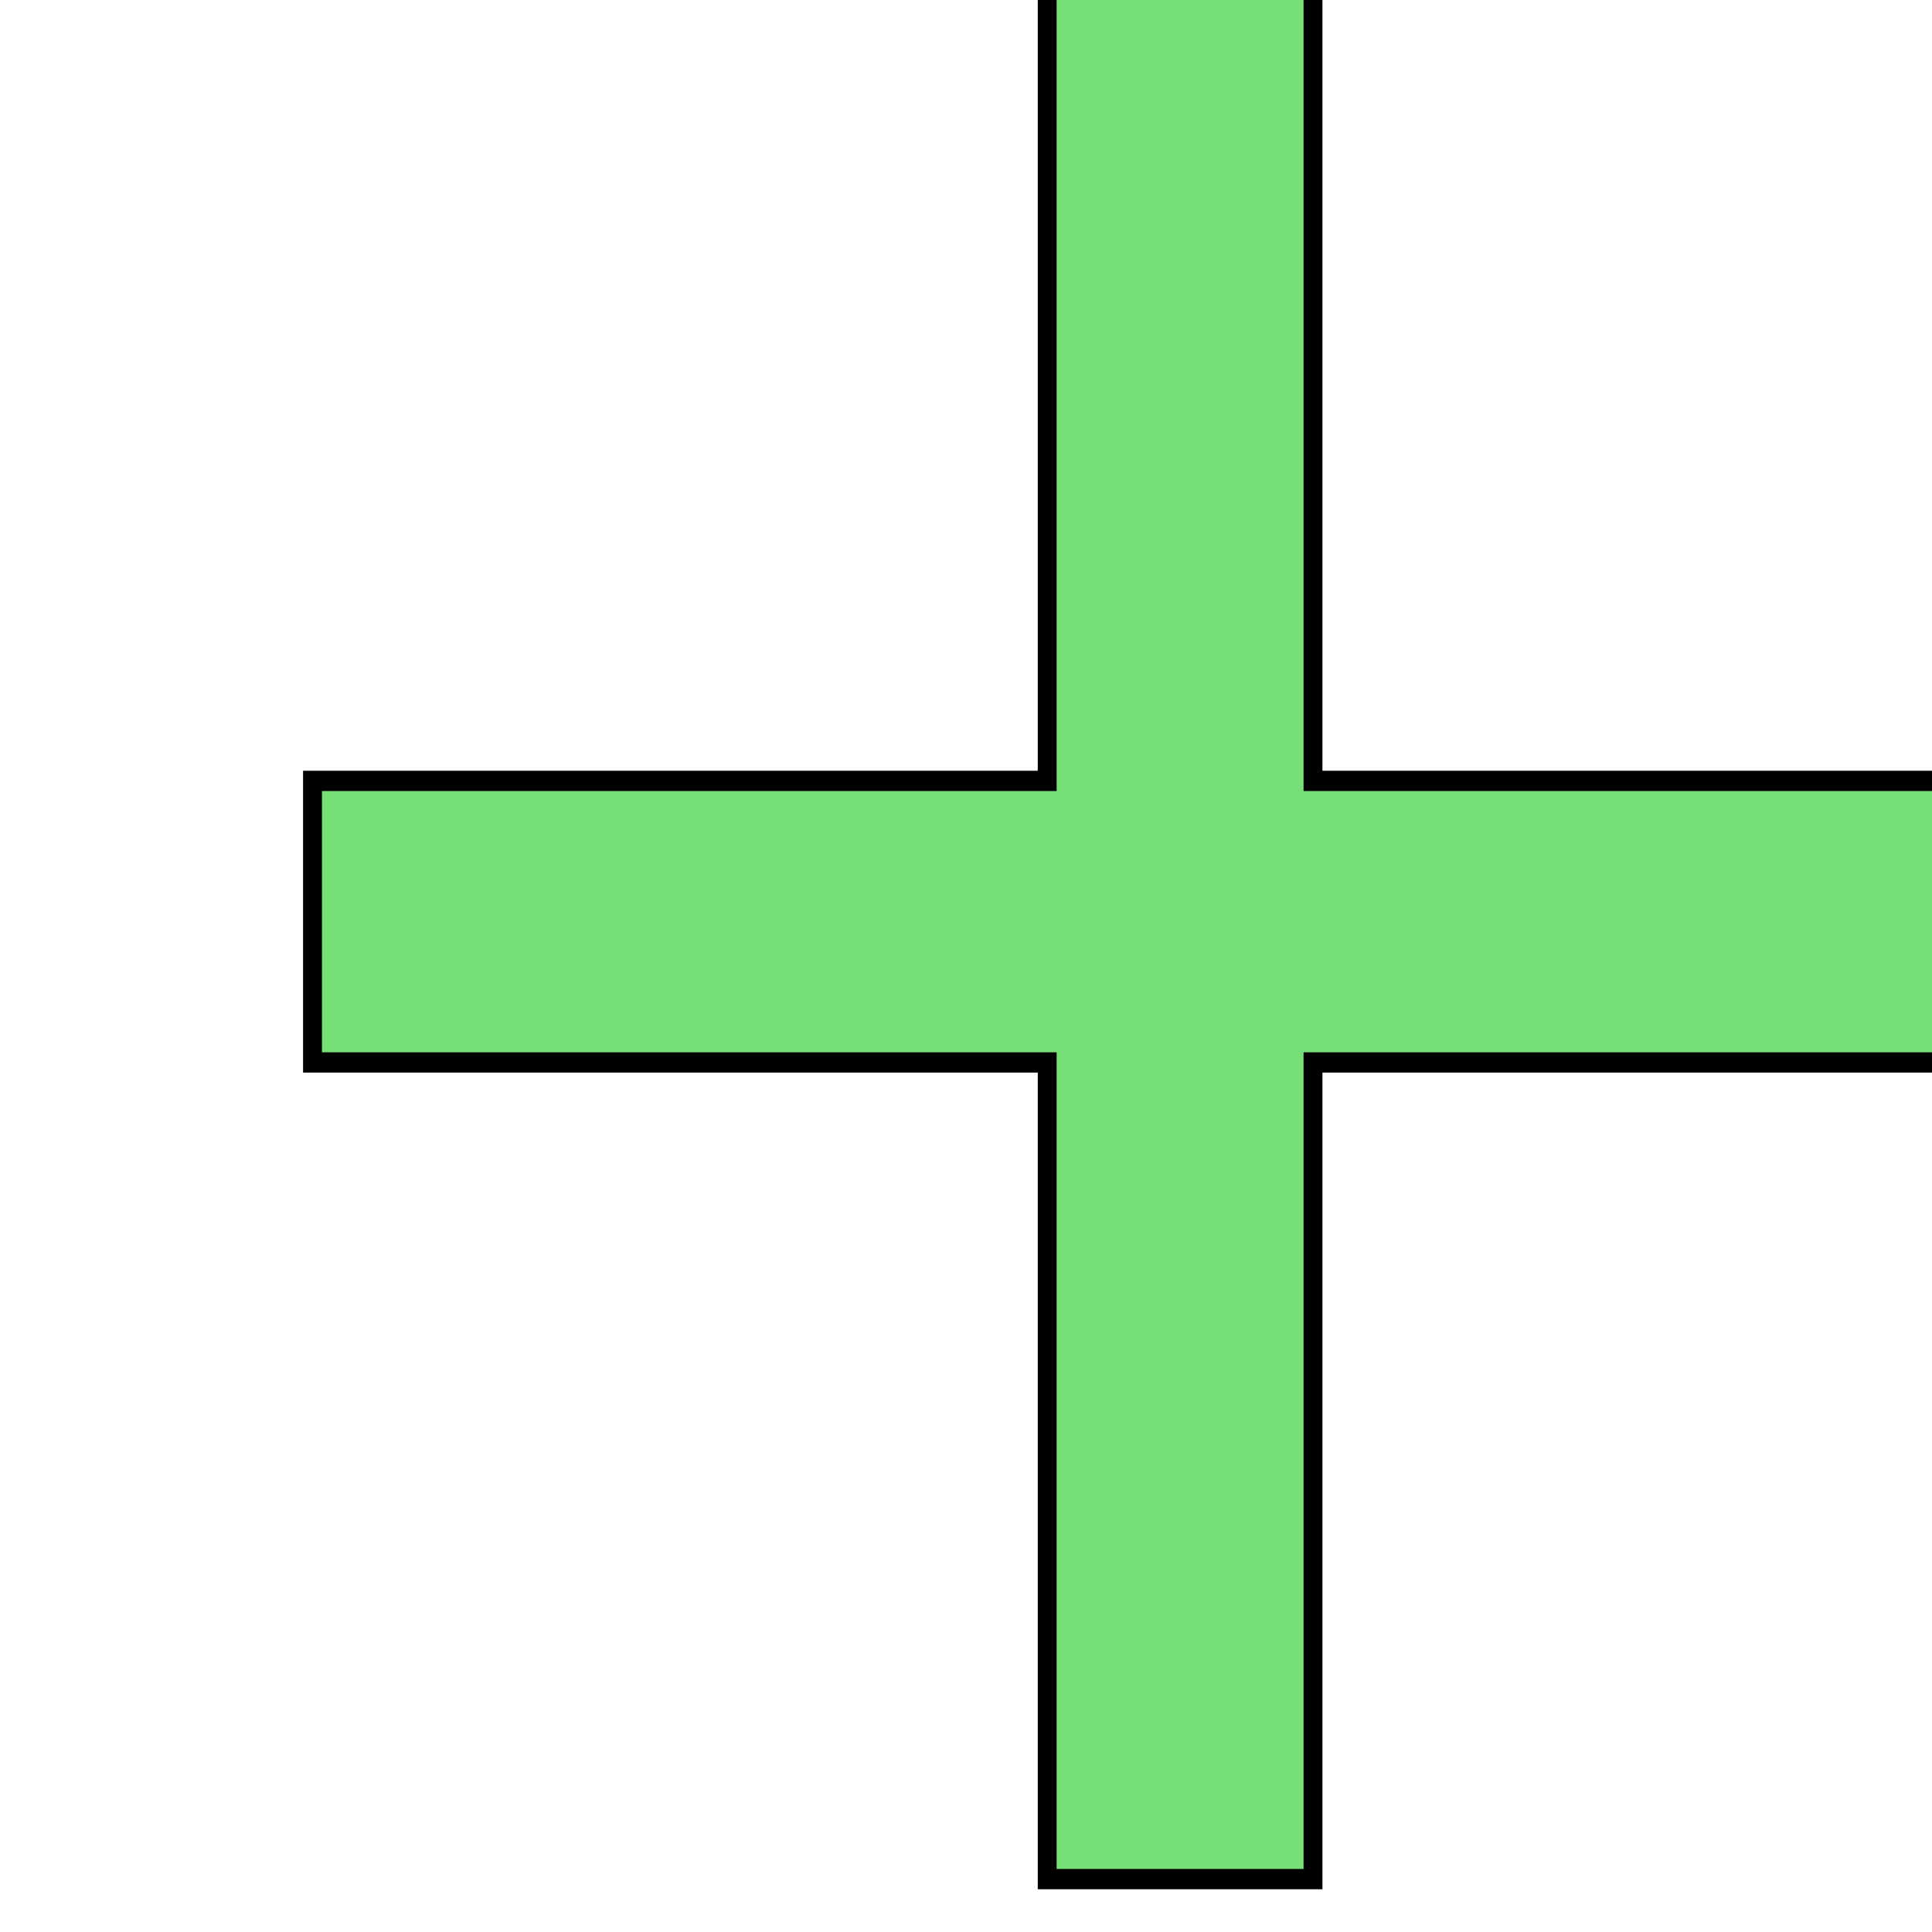
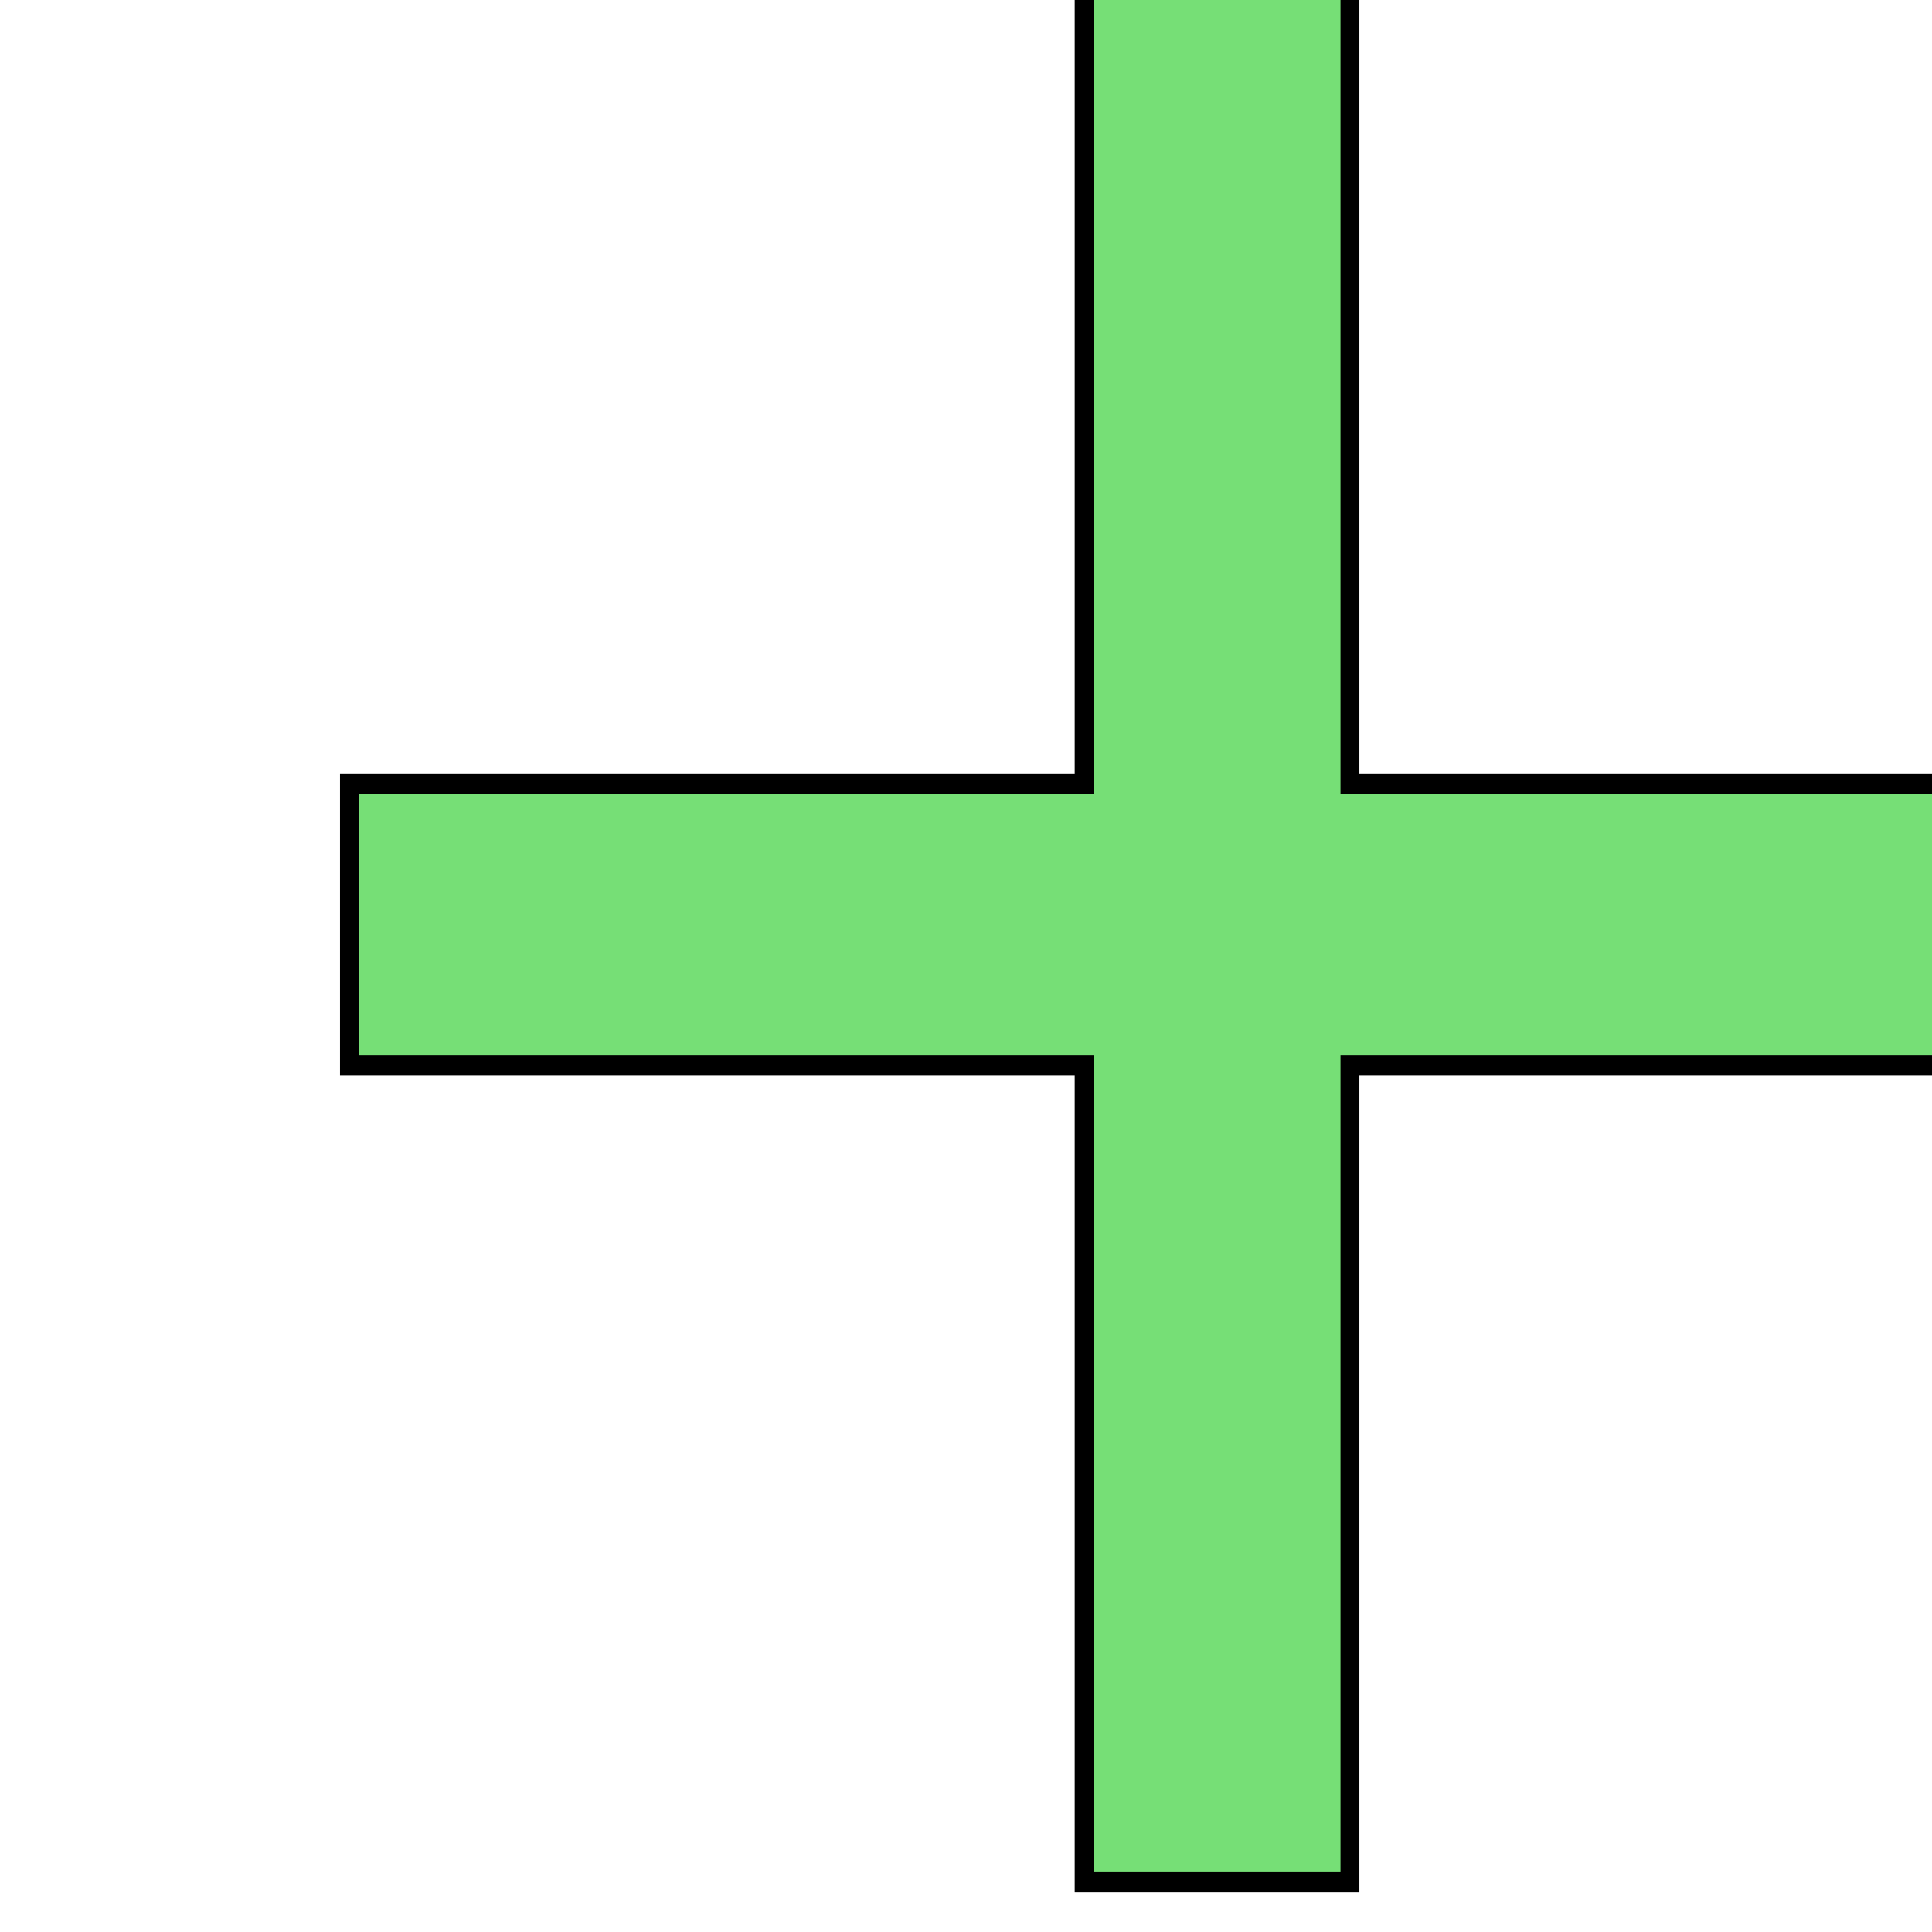
<svg xmlns="http://www.w3.org/2000/svg" style="height: 16px; width: 16px;" width="16px" height="16px" viewBox="0 0 512 512" version="1.1" id="svg8">
  <defs id="defs12" />
  <path d="M0 0h512v512H0z" fill="#000000" fill-opacity="0" style="--darkreader-inline-fill: #000000;" data-darkreader-inline-fill="" id="path2" />
-   <text xml:space="preserve" style="font-style:normal;font-variant:normal;font-weight:normal;font-stretch:normal;font-size:304.162px;line-height:1.25;font-family:Bebas;-inkscape-font-specification:'Bebas, Normal';font-variant-ligatures:normal;font-variant-caps:normal;font-variant-numeric:normal;font-feature-settings:normal;text-align:start;letter-spacing:0px;word-spacing:0px;writing-mode:lr-tb;text-anchor:start;fill:#76df76;fill-opacity:1;stroke:#000000;stroke-width:5.184;stroke-opacity:1;stroke-miterlimit:4;stroke-dasharray:none" x="35.135" y="593.088" id="text827" transform="scale(0.9649723,1.036299)">
-     <tspan id="tspan825" x="35.135" y="593.088" style="font-size:1013.873px;stroke-width:5.184;fill:#76df76;fill-opacity:1;stroke:#000000;stroke-opacity:1;stroke-miterlimit:4;stroke-dasharray:none">+</tspan>
+   <text xml:space="preserve" style="font-style:normal;font-variant:normal;font-weight:normal;font-stretch:normal;font-size:304.162px;line-height:1.25;font-family:Bebas;-inkscape-font-specification:'Bebas, Normal';font-variant-ligatures:normal;font-variant-caps:normal;font-variant-numeric:normal;font-feature-settings:normal;text-align:start;letter-spacing:0px;word-spacing:0px;writing-mode:lr-tb;text-anchor:start;fill:#76df76;fill-opacity:1;stroke:#000000;stroke-width:5.184;stroke-miterlimit:4;stroke-dasharray:none;stroke-opacity:1" x="45.282" y="593.777" id="text827" transform="scale(0.9649723,1.036299)">
+     <tspan id="tspan825" x="45.282" y="593.777" style="font-size:1013.873px;fill:#76df76;fill-opacity:1;stroke:#000000;stroke-width:5.184;stroke-miterlimit:4;stroke-dasharray:none;stroke-opacity:1">+</tspan>
  </text>
</svg>
